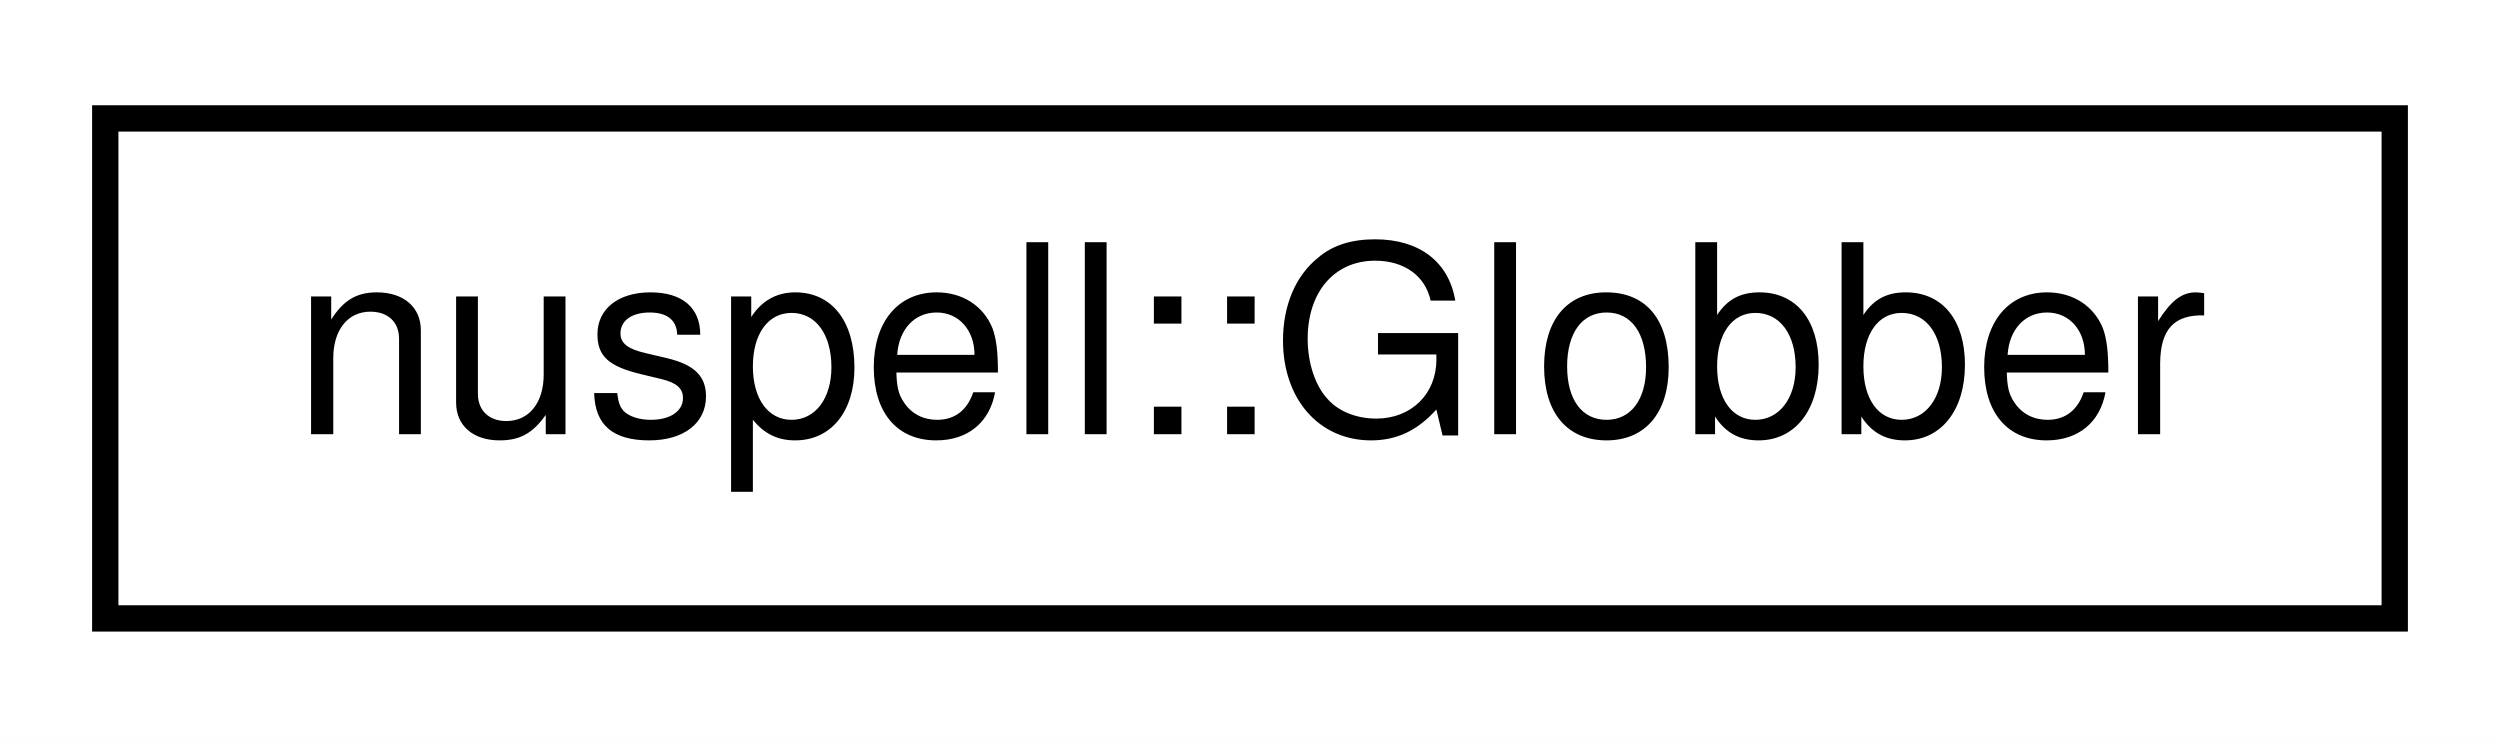
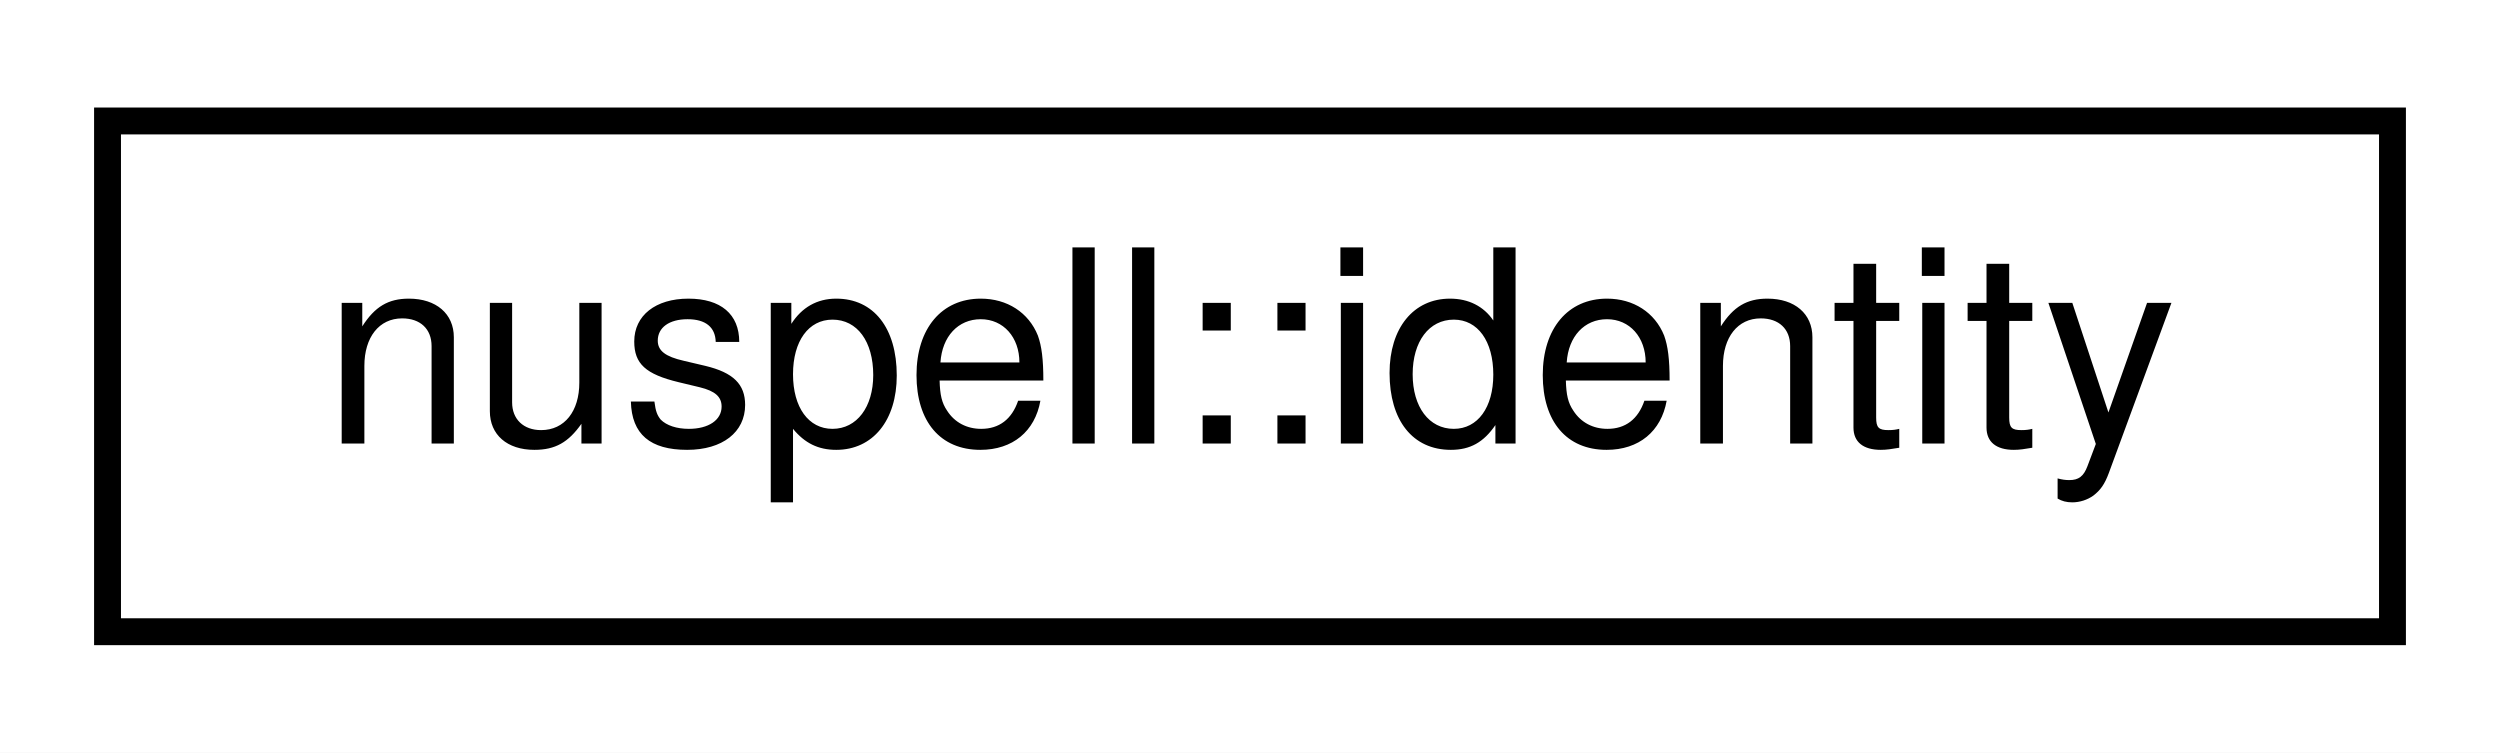
- <svg xmlns="http://www.w3.org/2000/svg" xmlns:xlink="http://www.w3.org/1999/xlink" width="95pt" height="28pt" viewBox="0.00 0.00 95.00 28.00">
+ <svg xmlns="http://www.w3.org/2000/svg" xmlns:xlink="http://www.w3.org/1999/xlink" width="93pt" height="28pt" viewBox="0.00 0.00 93.00 28.00">
  <g id="graph0" class="graph" transform="scale(1 1) rotate(0) translate(4 24)">
-     <polygon fill="#ffffff" stroke="transparent" points="-4,4 -4,-24 91,-24 91,4 -4,4" />
+     <polygon fill="#ffffff" stroke="transparent" points="-4,4 -4,-24 89,-24 89,4 -4,4" />
    <g id="node1" class="node">
      <g id="a_node1">
-         <a xlink:href="structnuspell_1_1_globber.html" target="_top" xlink:title="nuspell::Globber">
-           <polygon fill="#ffffff" stroke="#000000" points="0,-.5 0,-19.5 87,-19.5 87,-.5 0,-.5" />
-           <text text-anchor="middle" x="43.5" y="-7.5" font-family="Helvetica,sans-Serif" font-size="10.00" fill="#000000">nuspell::Globber</text>
+         <a xlink:href="structnuspell_1_1identity.html" target="_top" xlink:title="nuspell::identity">
+           <polygon fill="#ffffff" stroke="#000000" points="0,-.5 0,-19.5 85,-19.5 85,-.5 0,-.5" />
+           <text text-anchor="middle" x="42.5" y="-7.5" font-family="Helvetica,sans-Serif" font-size="10.00" fill="#000000">nuspell::identity</text>
        </a>
      </g>
    </g>
  </g>
</svg>
